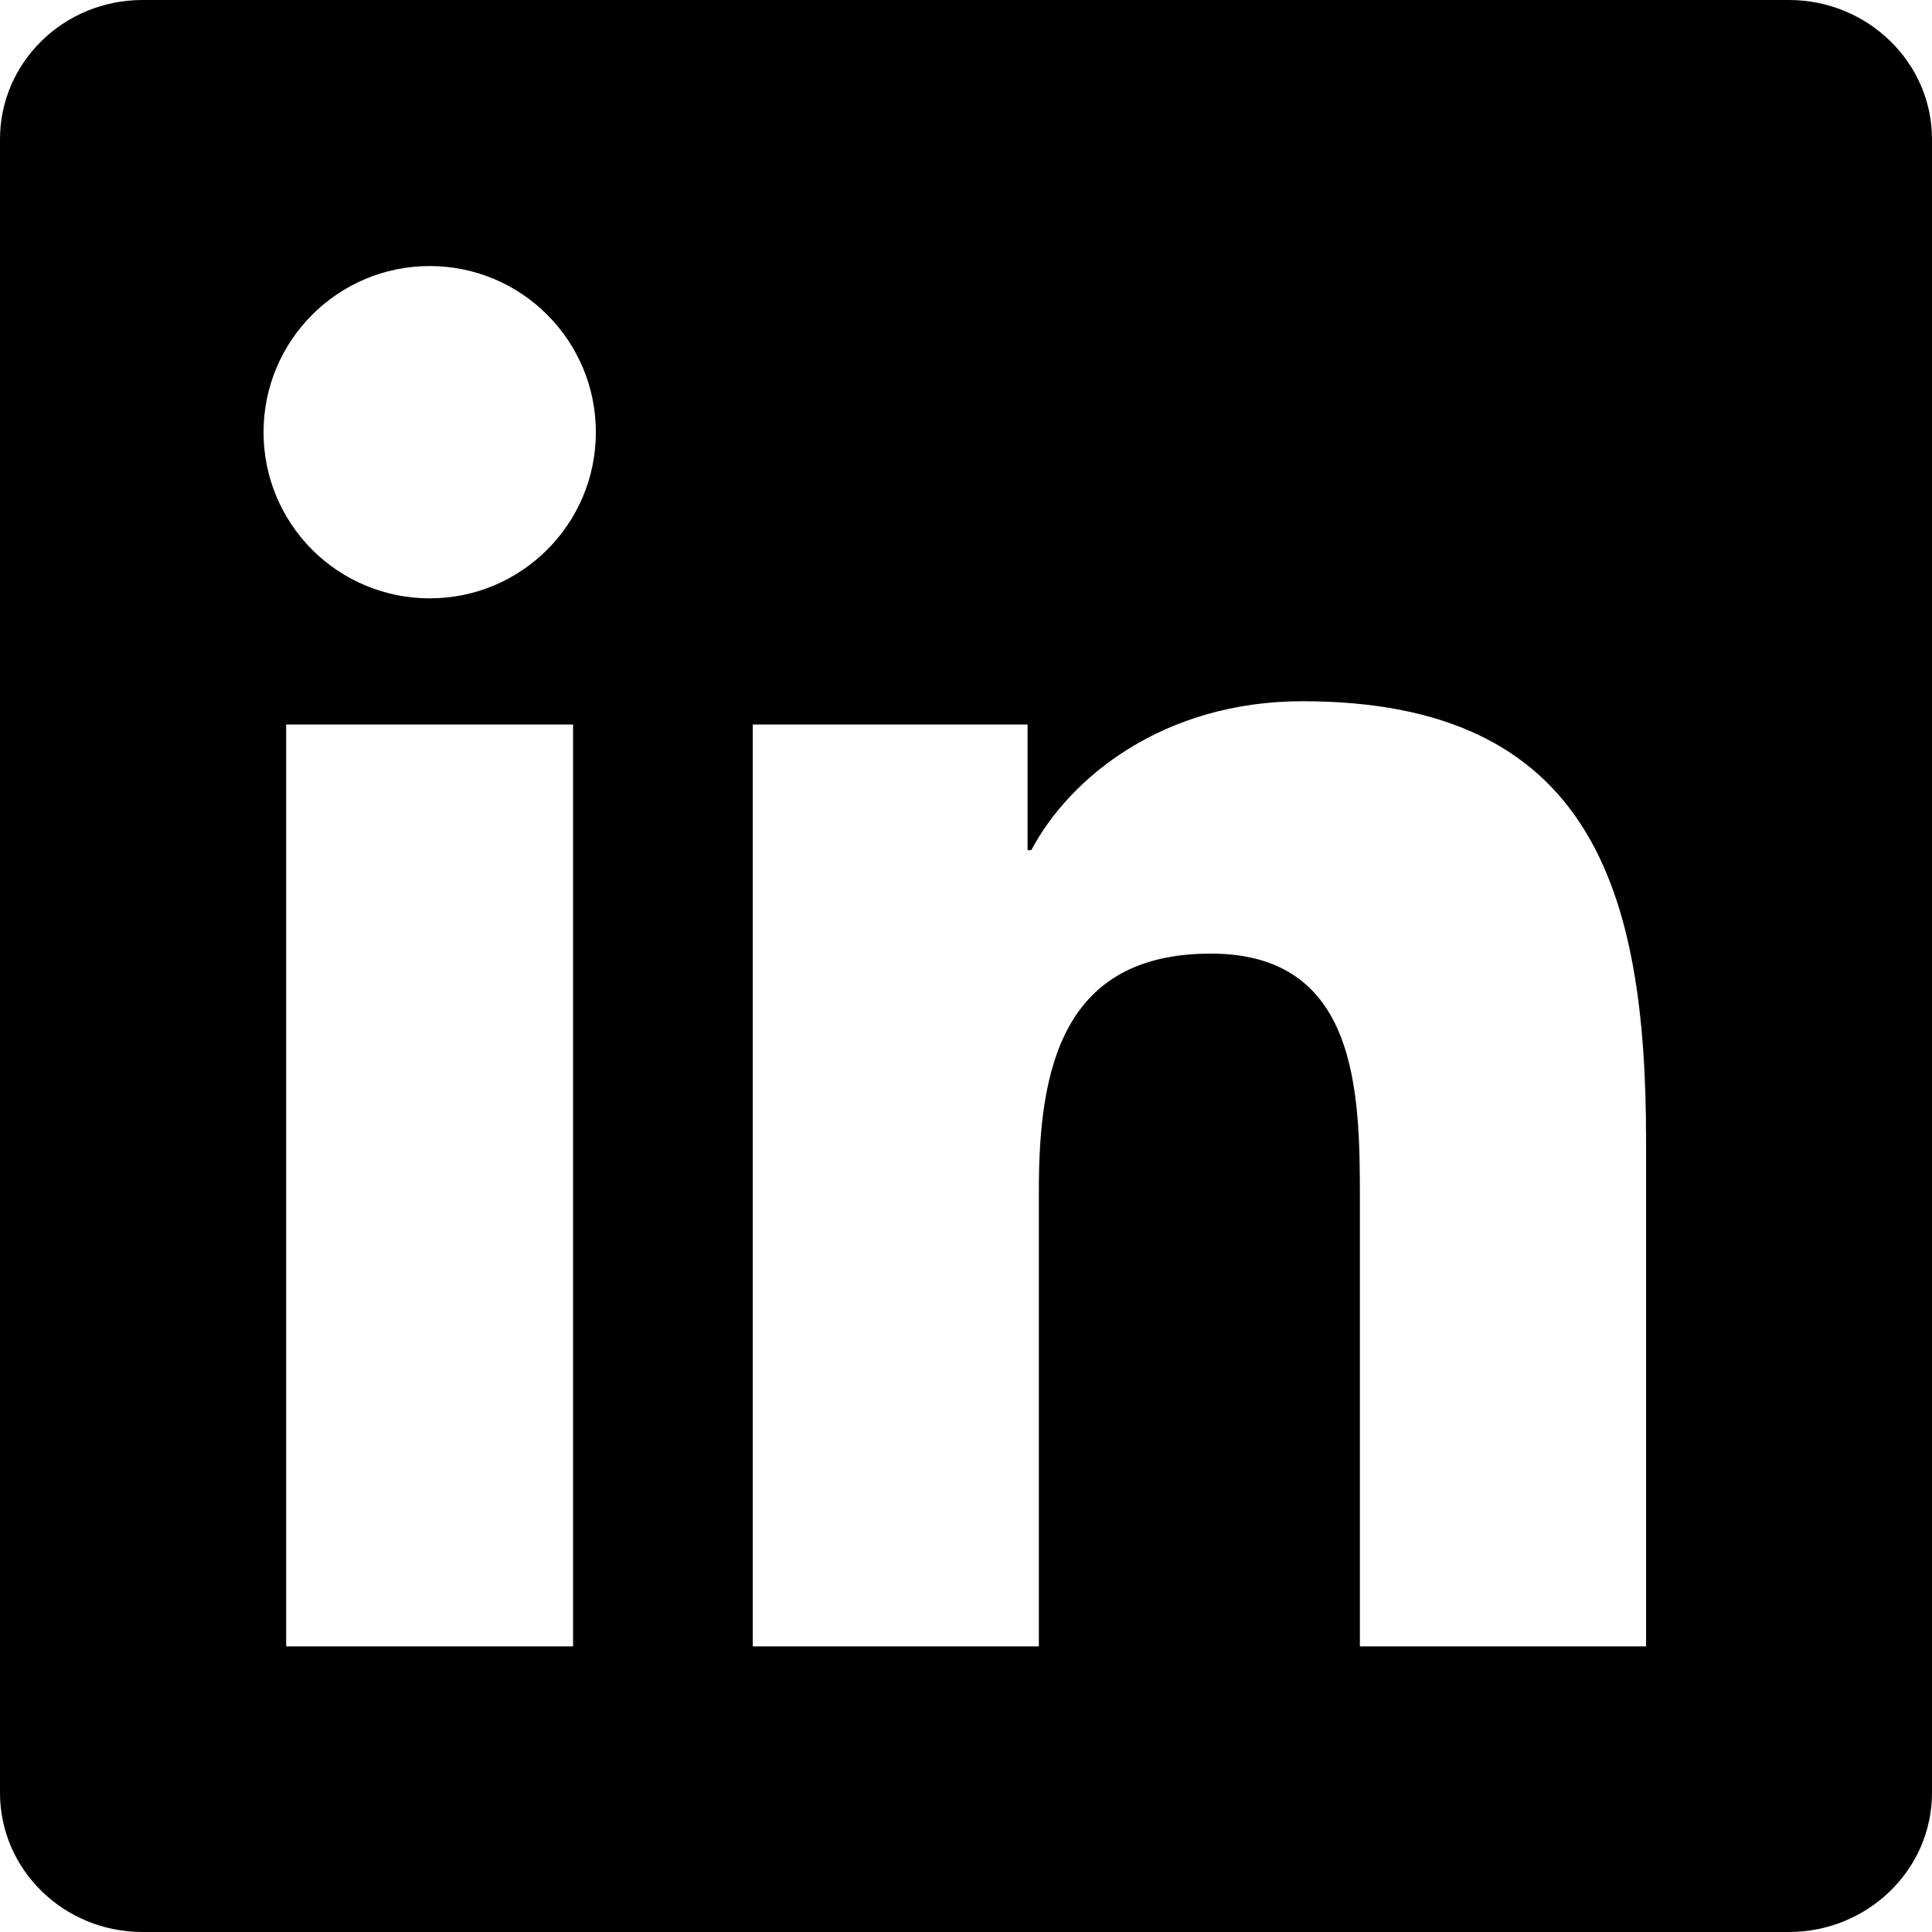
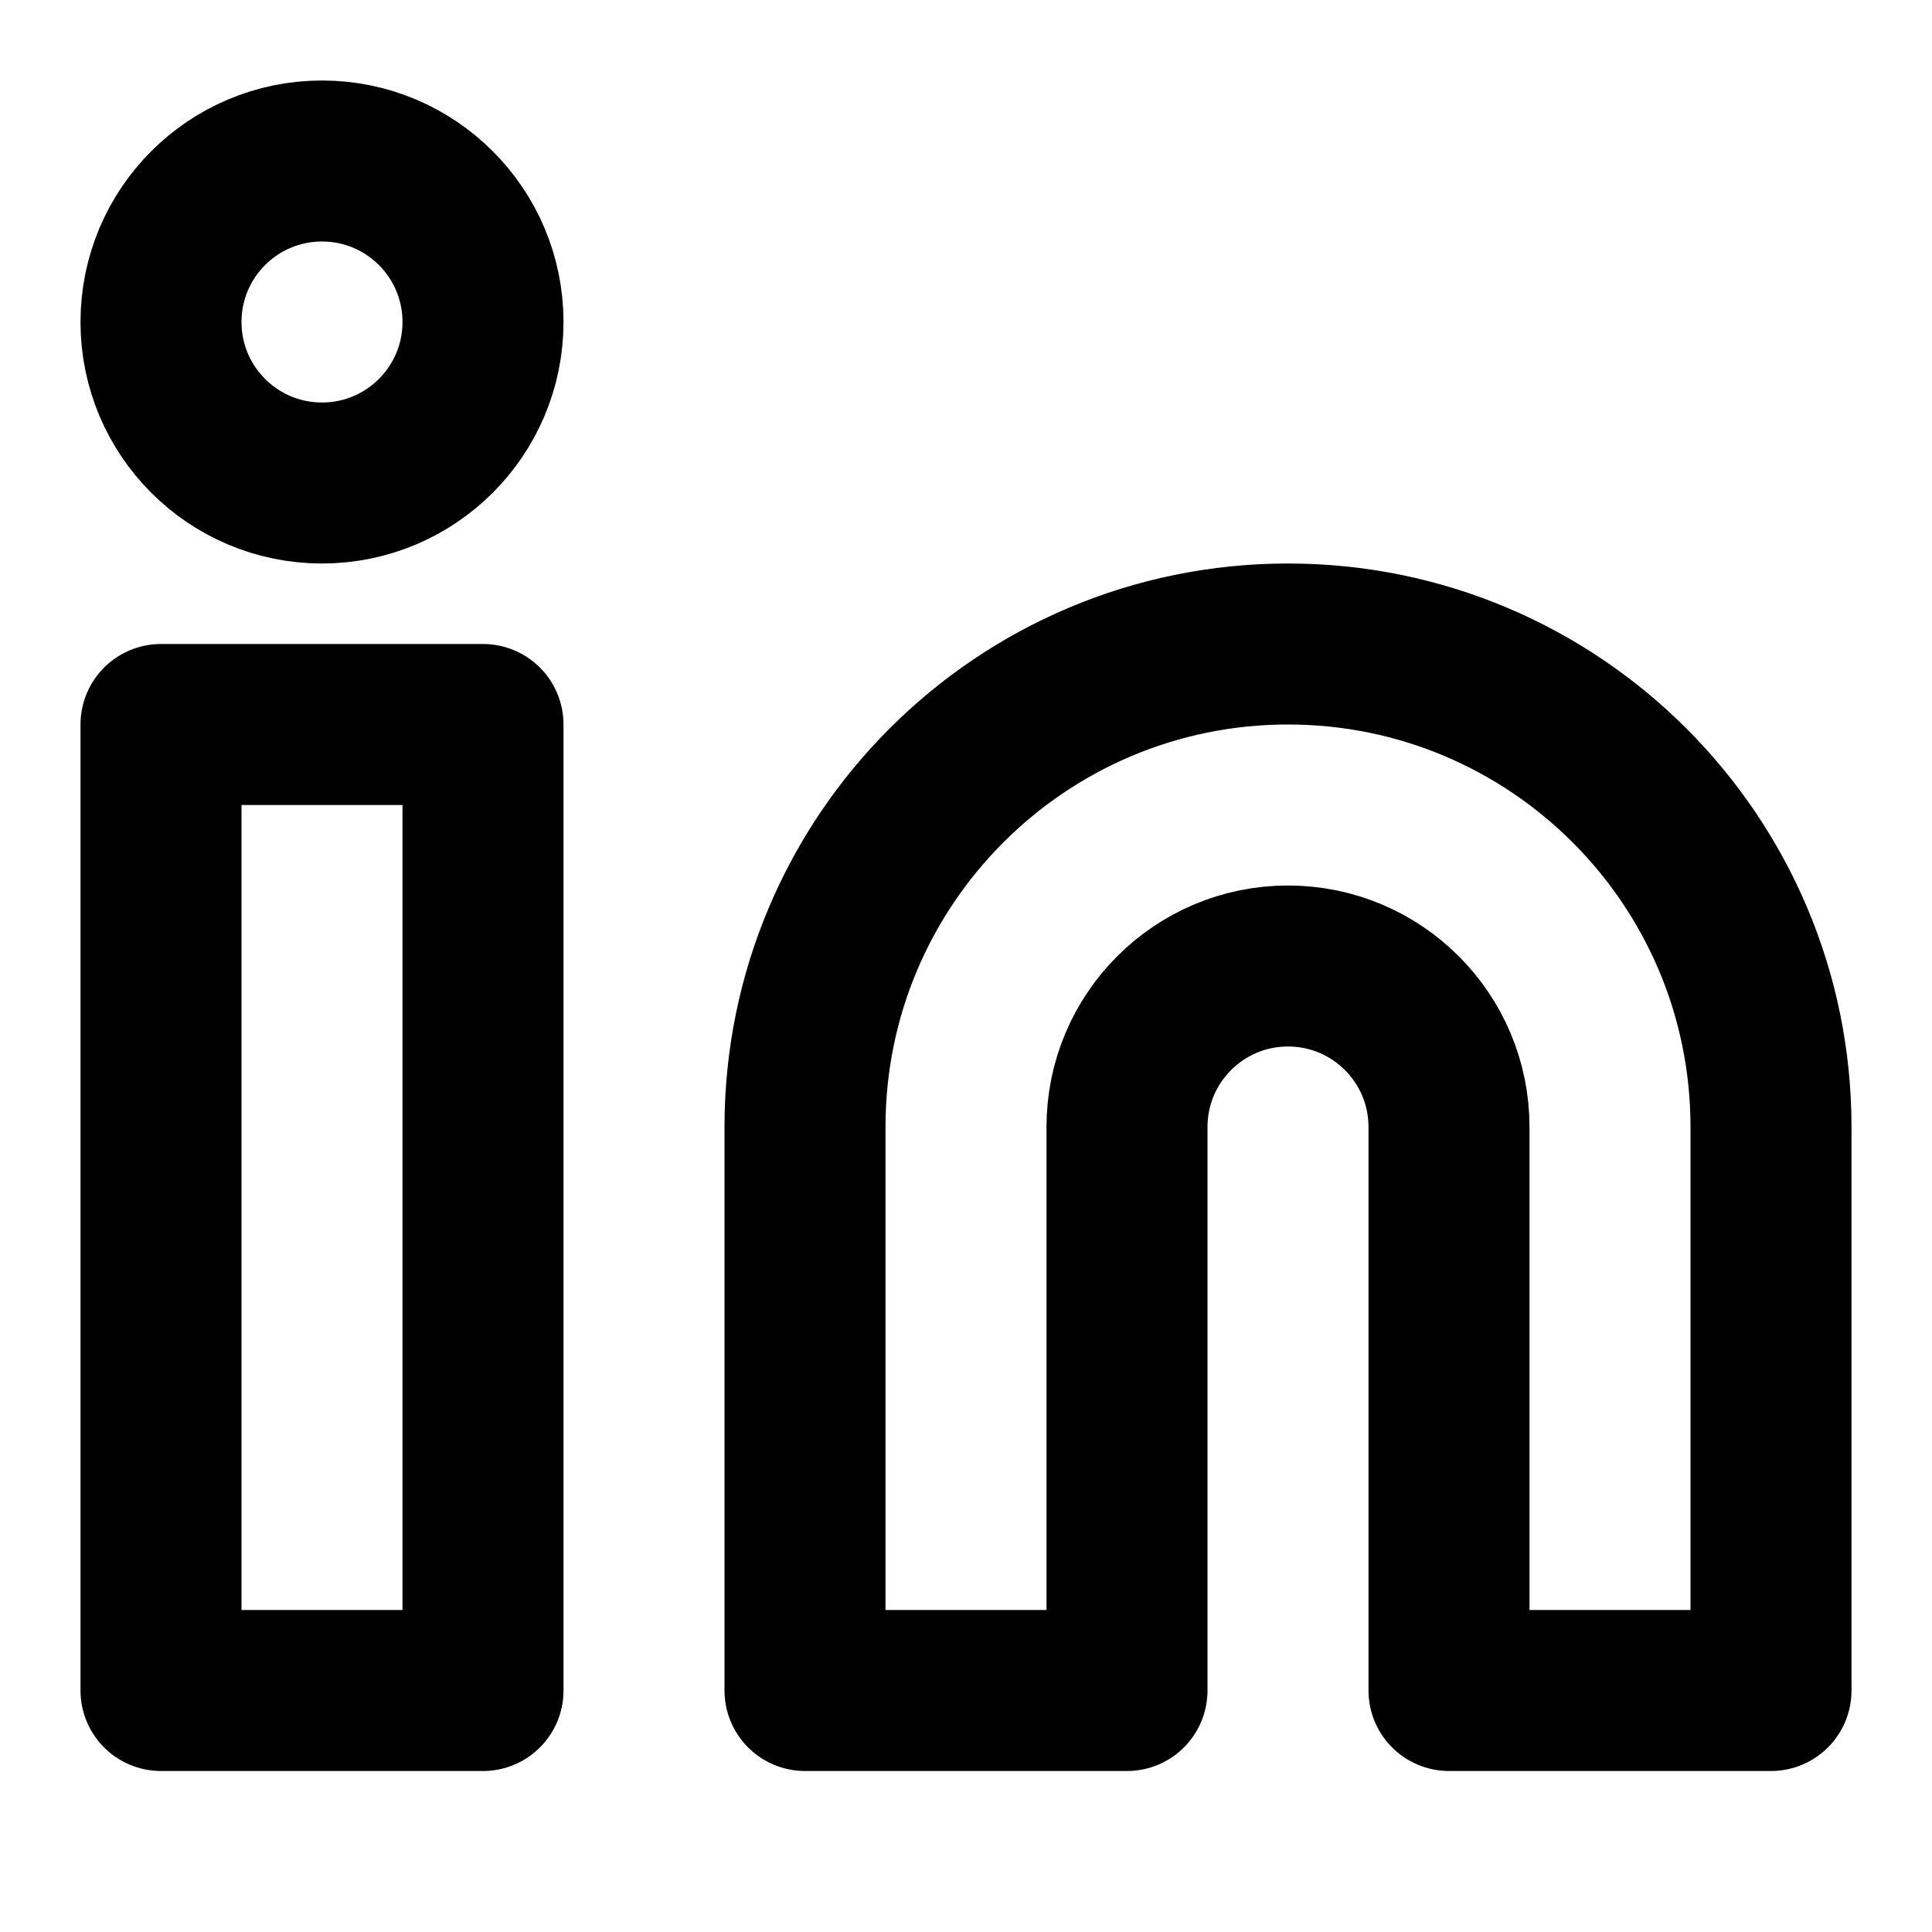
- <svg xmlns="http://www.w3.org/2000/svg" width="1em" height="1em" viewBox="0 0 24 24">
-   <path fill="currentColor" d="M20.447 20.452h-3.554v-5.569c0-1.328-.027-3.037-1.852-3.037c-1.853 0-2.136 1.445-2.136 2.939v5.667H9.351V9h3.414v1.561h.046c.477-.9 1.637-1.85 3.37-1.85c3.601 0 4.267 2.37 4.267 5.455v6.286zM5.337 7.433a2.062 2.062 0 0 1-2.063-2.065a2.064 2.064 0 1 1 2.063 2.065m1.782 13.019H3.555V9h3.564zM22.225 0H1.771C.792 0 0 .774 0 1.729v20.542C0 23.227.792 24 1.771 24h20.451C23.2 24 24 23.227 24 22.271V1.729C24 .774 23.2 0 22.222 0z" />
+ <svg xmlns="http://www.w3.org/2000/svg" width="24" height="24" viewBox="0 0 24 24" fill="none" stroke="currentColor" stroke-width="2" stroke-linecap="round" stroke-linejoin="round" class="feather feather-linkedin">
+   <path d="M16 8a6 6 0 0 1 6 6v7h-4v-7a2 2 0 0 0-2-2 2 2 0 0 0-2 2v7h-4v-7a6 6 0 0 1 6-6z" />
+   <rect x="2" y="9" width="4" height="12" />
+   <circle cx="4" cy="4" r="2" />
</svg>
